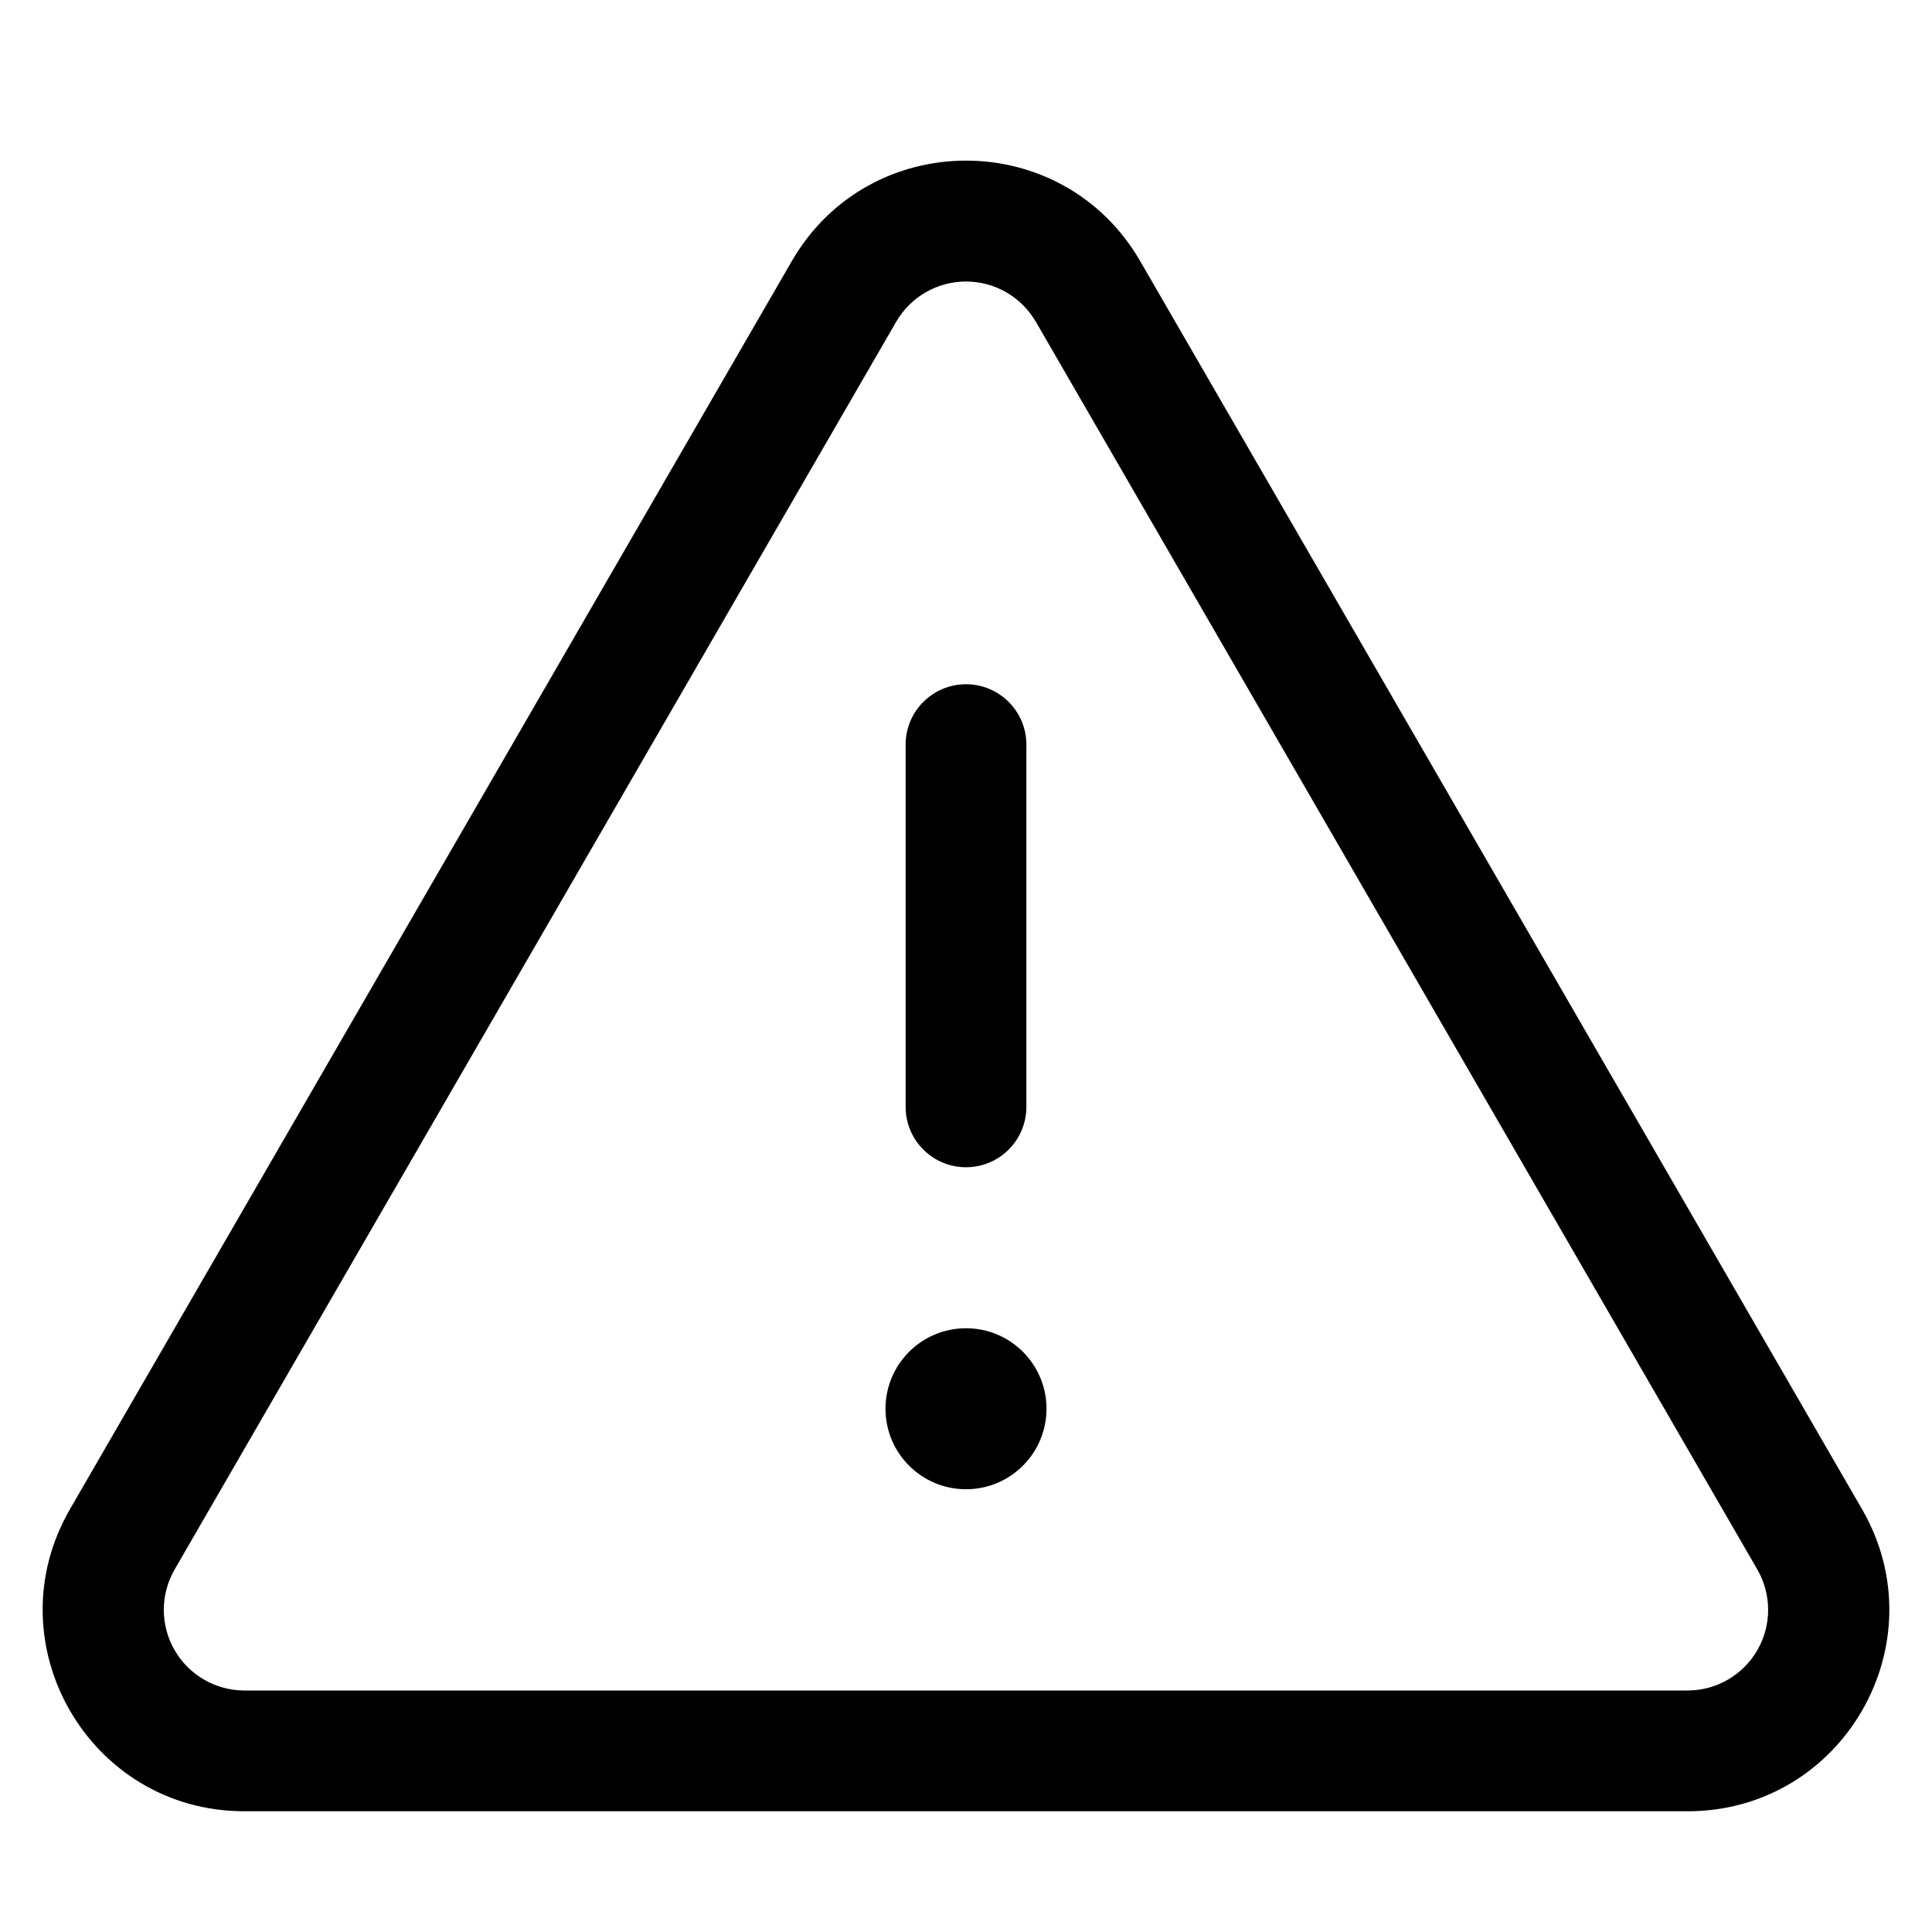
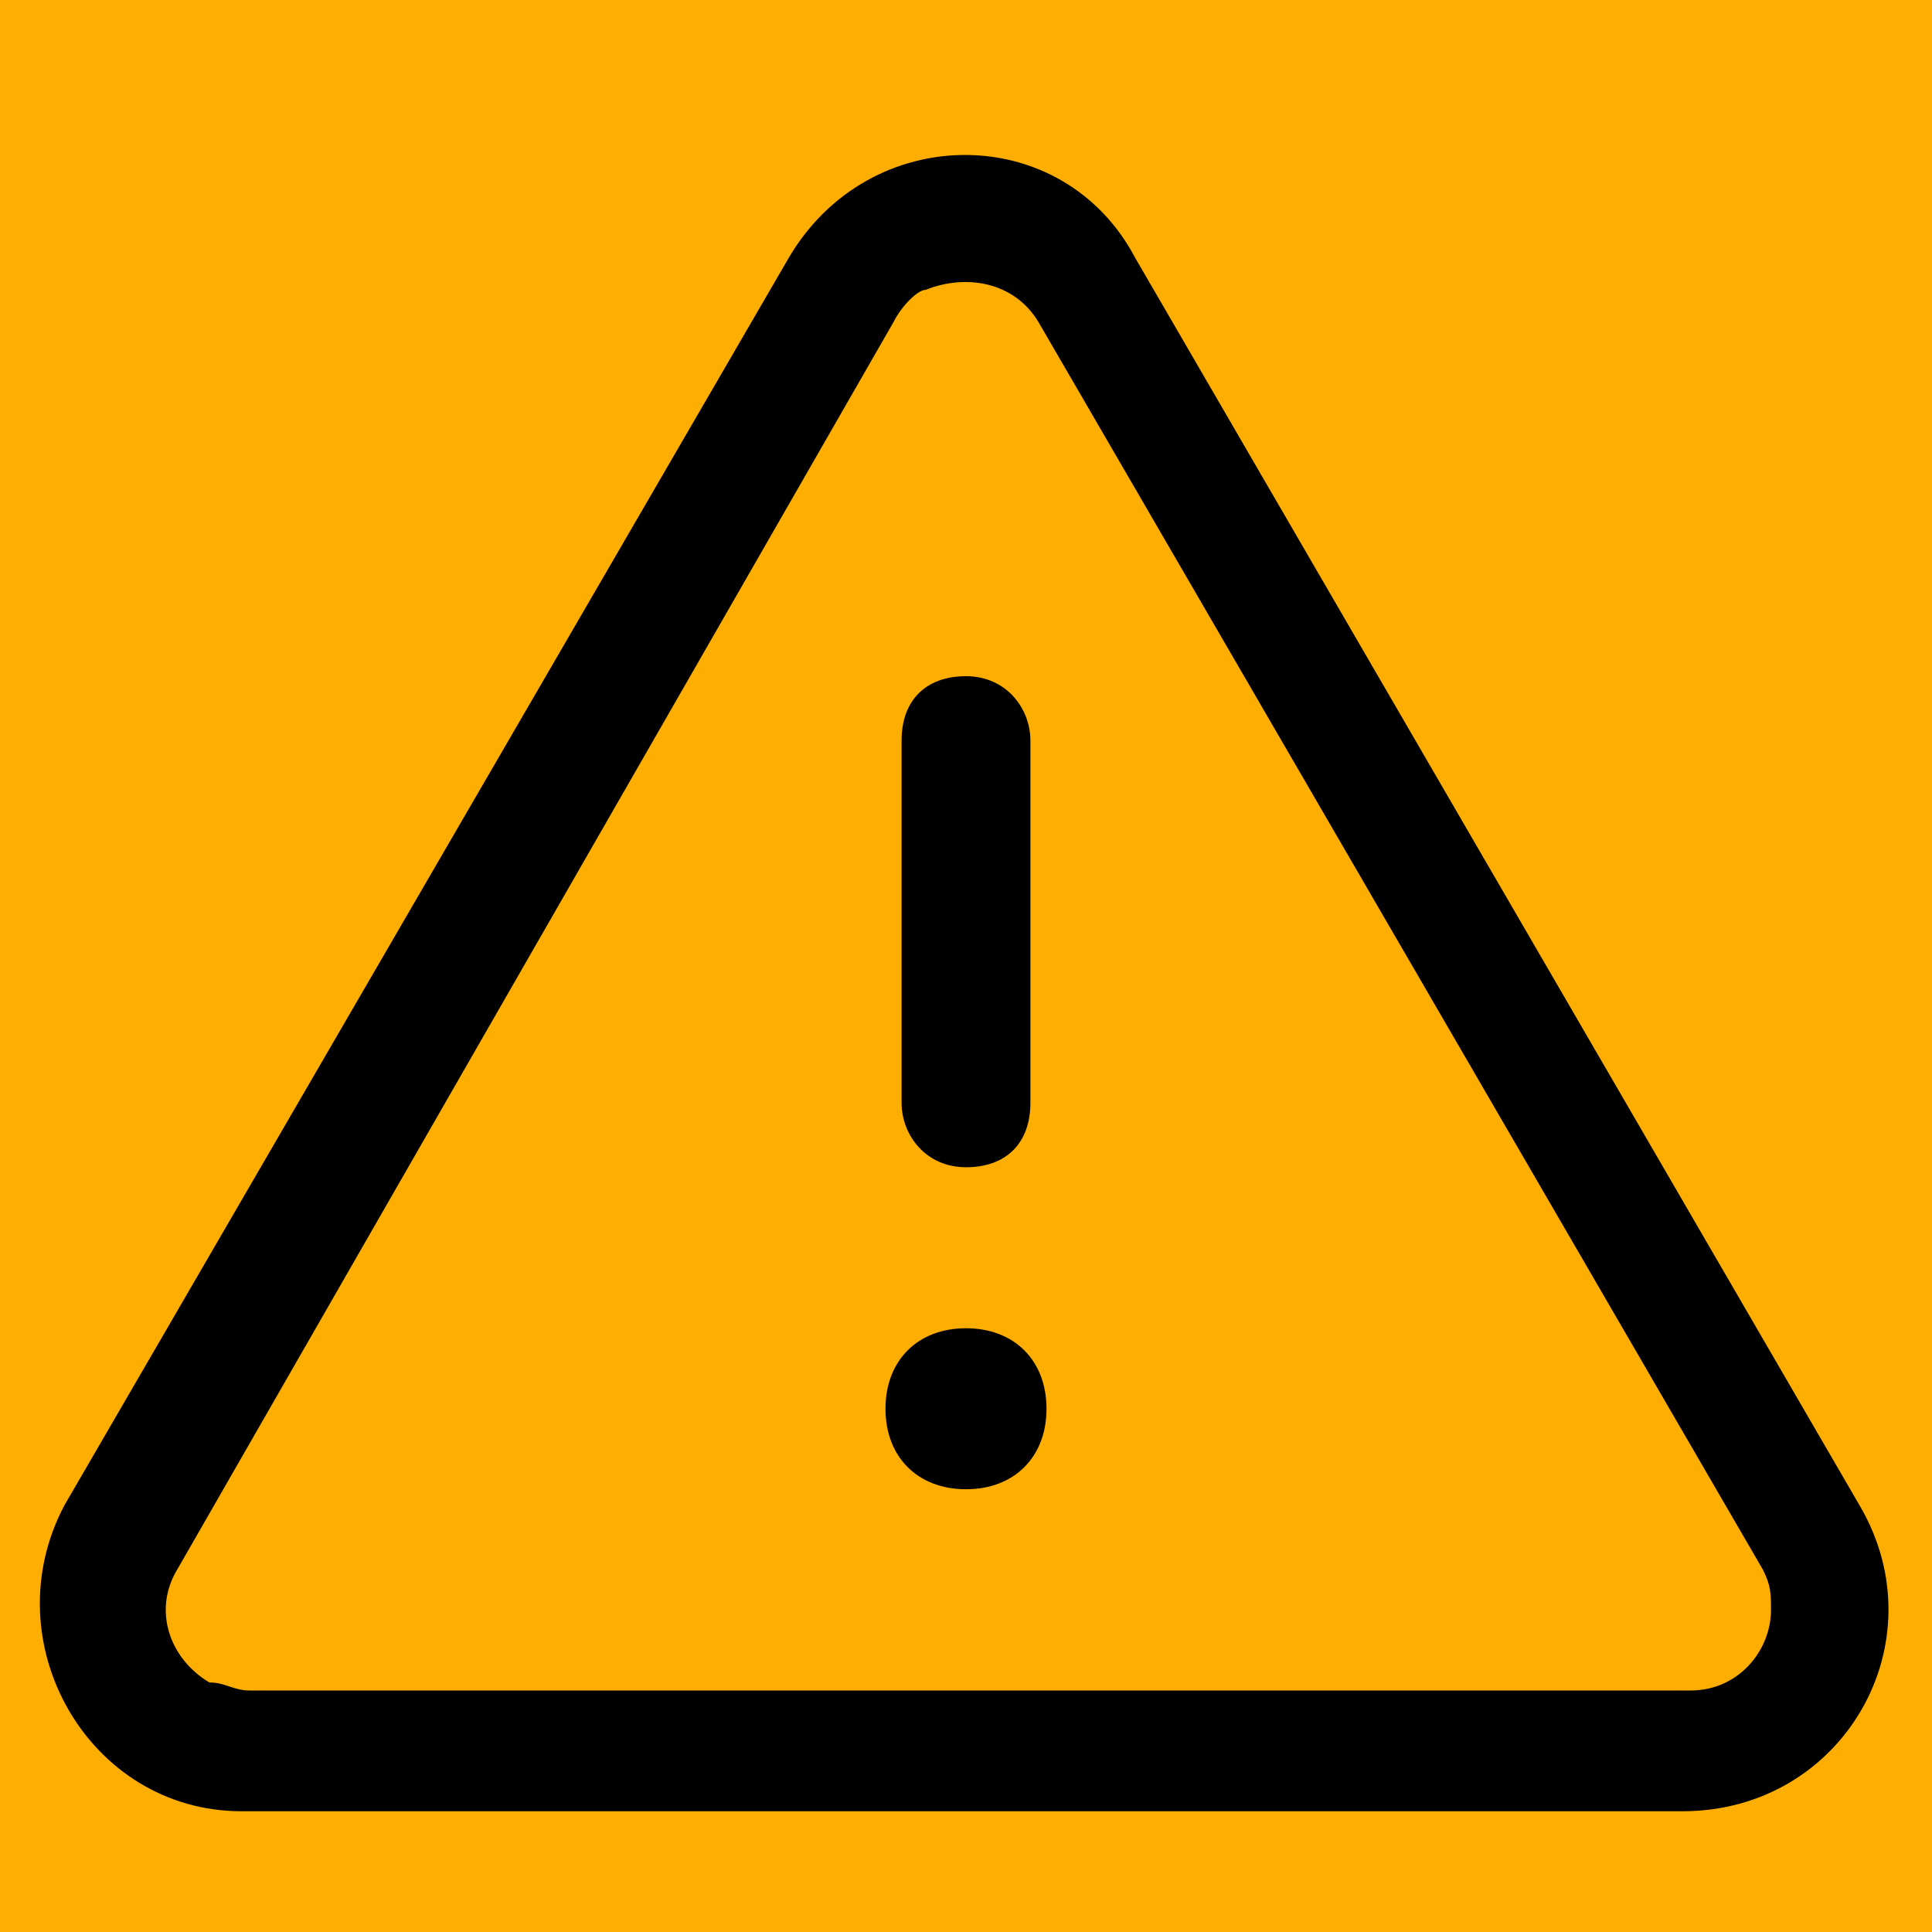
- <svg xmlns="http://www.w3.org/2000/svg" viewBox="0 0 24 24" width="24" height="24">
-   <path d="M13 17.5a1 1 0 1 1-2 0 1 1 0 0 1 2 0Zm-.25-8.25a.75.75 0 0 0-1.5 0v4.5a.75.75 0 0 0 1.5 0v-4.5Z" />
-   <path d="M9.836 3.244c.963-1.665 3.365-1.665 4.328 0l8.967 15.504c.963 1.667-.24 3.752-2.165 3.752H3.034c-1.926 0-3.128-2.085-2.165-3.752Zm3.03.751a1.002 1.002 0 0 0-1.732 0L2.168 19.499A1.002 1.002 0 0 0 3.034 21h17.932a1.002 1.002 0 0 0 .866-1.5L12.866 3.994Z" />
+ <svg xmlns="http://www.w3.org/2000/svg" version="1.1" viewBox="0 0 24 24">
+   <rect class="st0" width="24" height="24" fill="#feae00" />
+   <path d="M13,17.5c0,.6-.4,1-1,1s-1-.4-1-1,.4-1,1-1,1,.4,1,1ZM12.8,9.2c0-.4-.3-.8-.8-.8s-.8.3-.8.8v4.5c0,.4.3.8.8.8s.8-.3.8-.8h0v-4.5Z" />
+   <path d="M9.8,3.2c1-1.7,3.4-1.7,4.3,0l9,15.5c1,1.7-.2,3.8-2.2,3.8H3c-1.9,0-3.1-2.1-2.2-3.8L9.8,3.2ZM12.9,4c-.3-.5-.9-.6-1.4-.4-.1,0-.3.2-.4.4L2.2,19.5c-.3.5-.1,1.1.4,1.4.2,0,.3.1.5.1h17.9c.6,0,1-.5,1-1,0-.2,0-.3-.1-.5L12.9,4h0Z" />
</svg>
